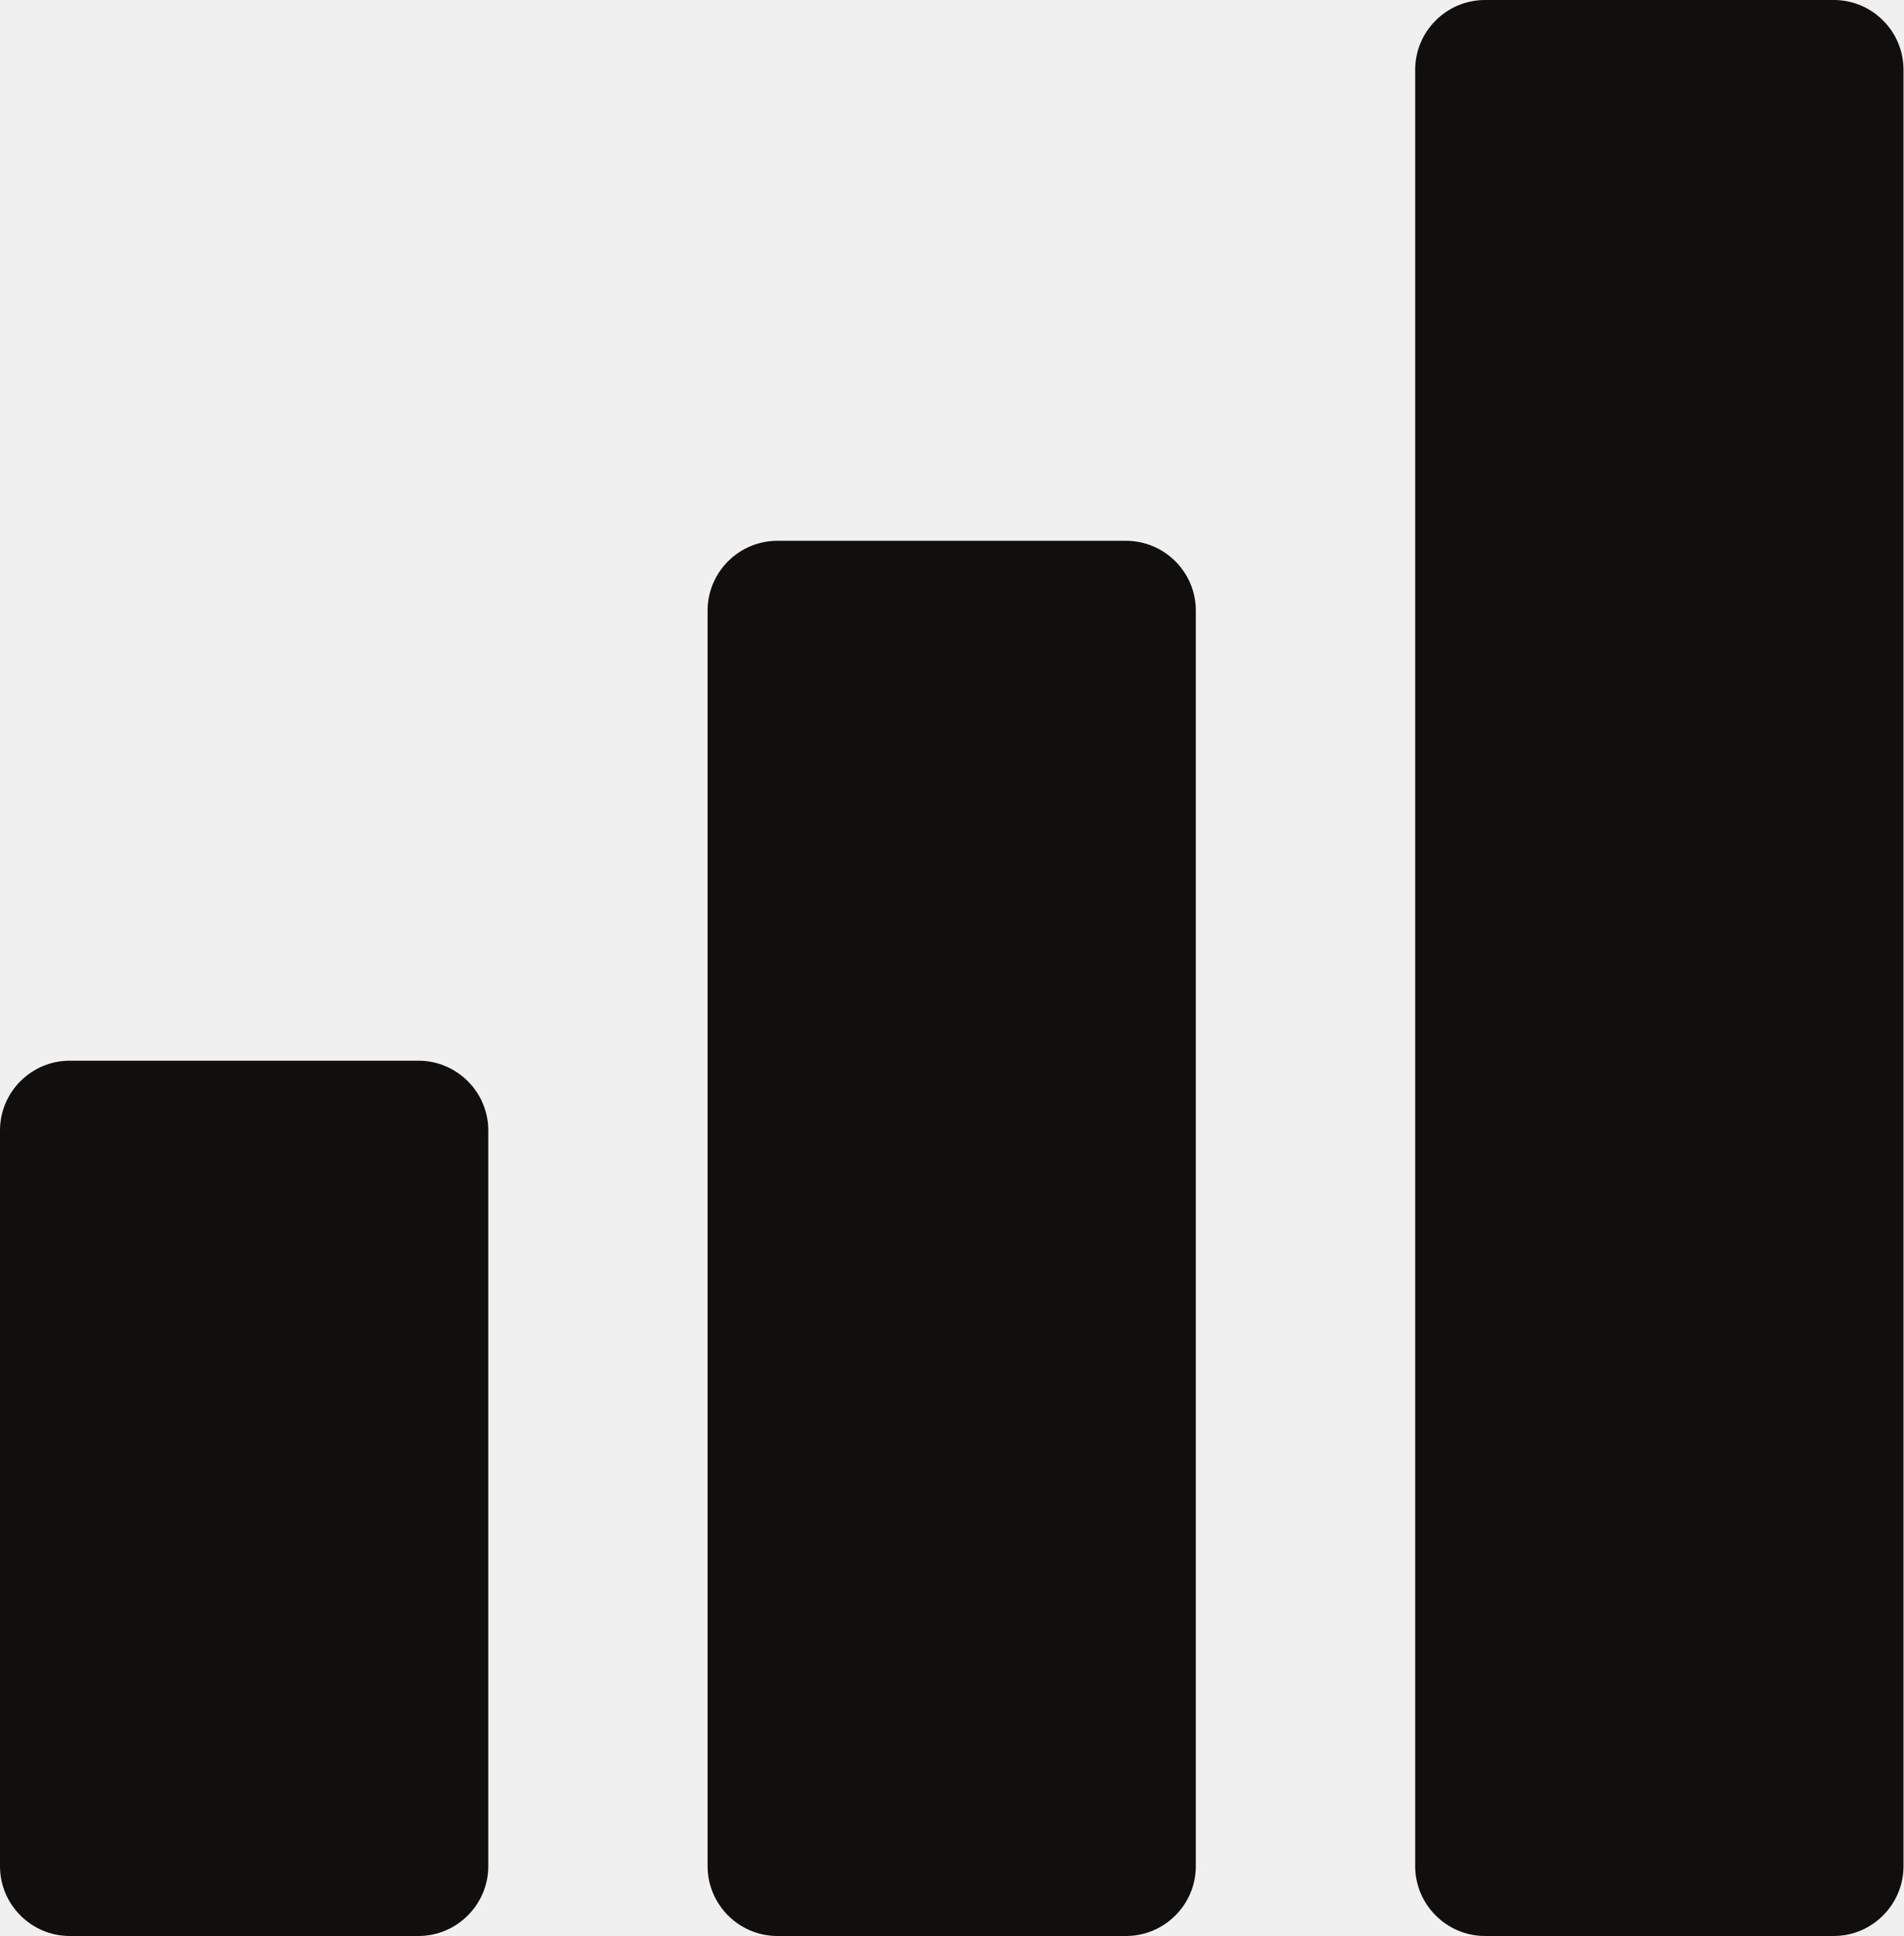
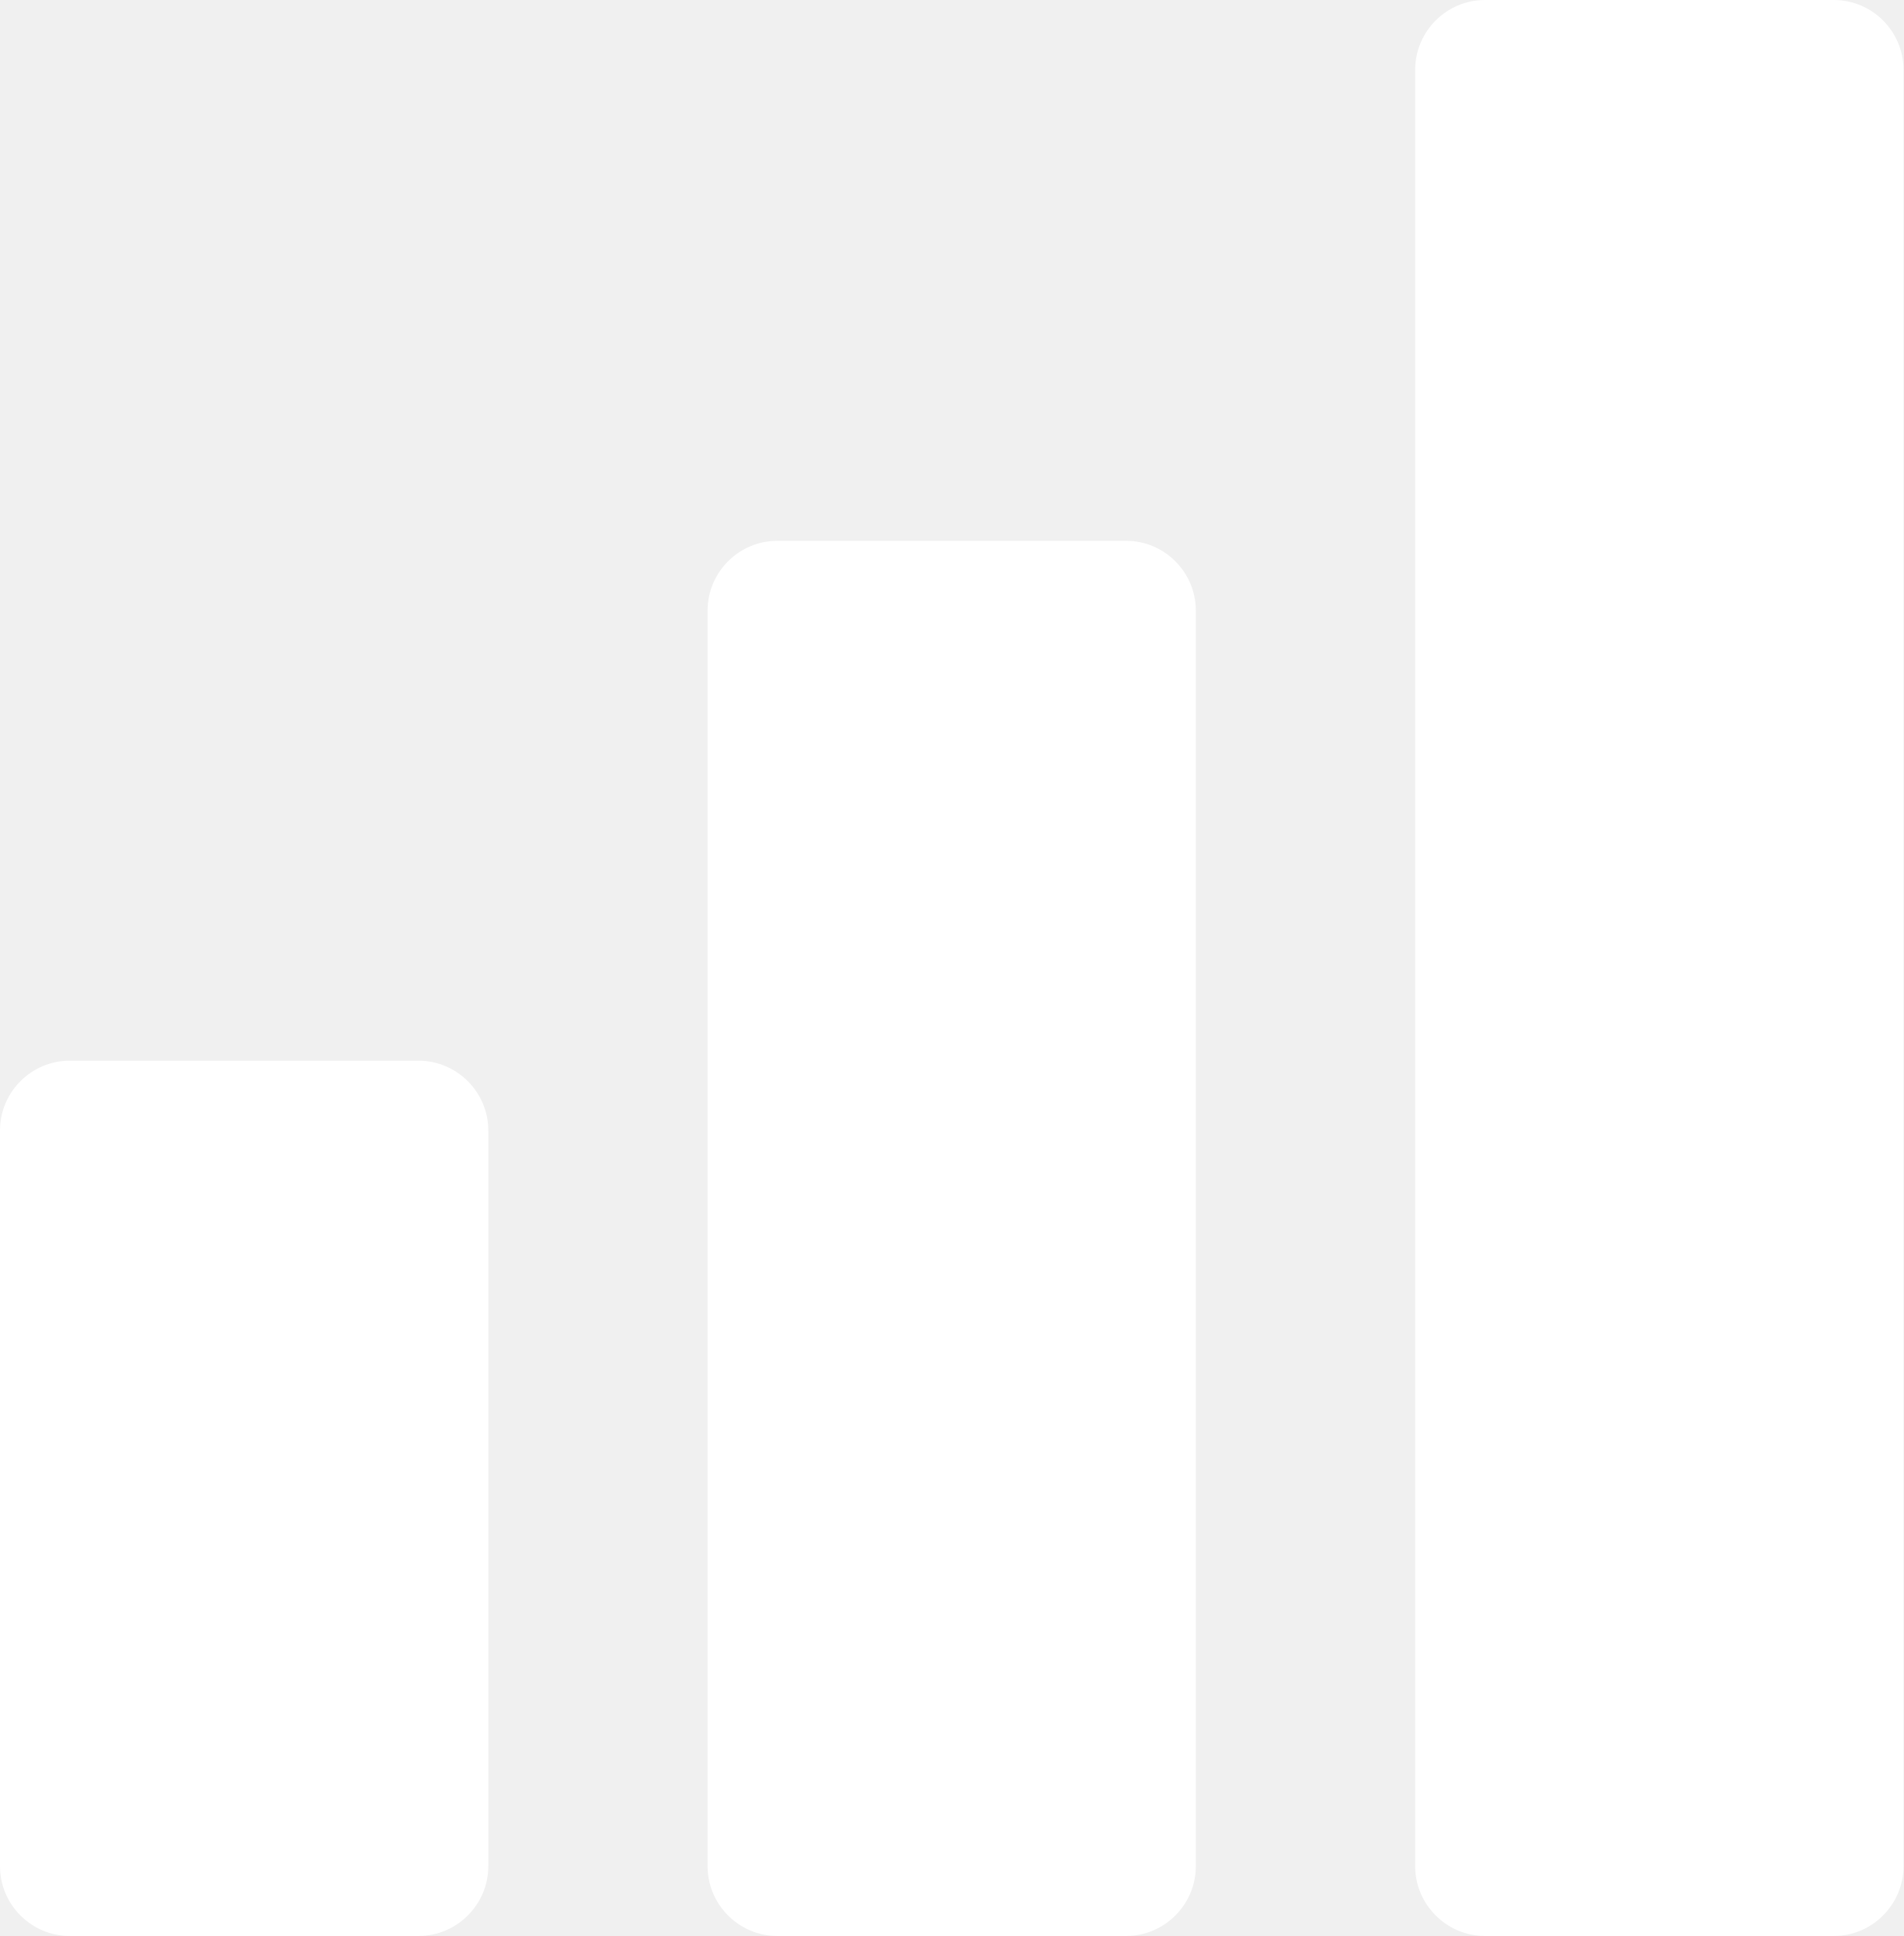
<svg xmlns="http://www.w3.org/2000/svg" version="1.1" width="32.048" height="32.591" viewBox="0 0 32.048 32.591">
  <g transform="matrix(1.333333,0,0,-1.333333,-450.6813,500.0546)">
    <g transform="scale(0.1)">
-       <path d="m 3567.62,3750.41 c -4.83,0 -8.81,-3.94 -8.81,-8.81 v -226.81 c 0,-4.85 3.98,-8.81 8.81,-8.81 h 44.05 c 4.84,0 8.8,3.96 8.8,8.81 v 226.81 c 0,4.87 -3.96,8.81 -8.8,8.81 z m -187.51,-235.62 c 0,-4.85 3.96,-8.81 8.8,-8.81 h 44.05 c 4.83,0 8.81,3.96 8.81,8.81 v 92.89 c 0,4.86 -3.98,8.81 -8.81,8.81 h -44.05 c -4.84,0 -8.8,-3.95 -8.8,-8.81 z m 89.35,158.54 c 0,4.84 3.96,8.8 8.81,8.8 h 44.03 c 4.85,0 8.81,-3.96 8.81,-8.8 v -158.54 c 0,-4.85 -3.96,-8.81 -8.81,-8.81 h -44.03 c -4.85,0 -8.81,3.96 -8.81,8.81 v 158.54" style="fill:#100f0d;fill-opacity:1;fill-rule:nonzero;stroke:none" />
+       <path d="m 3567.62,3750.41 c -4.83,0 -8.81,-3.94 -8.81,-8.81 v -226.81 c 0,-4.85 3.98,-8.81 8.81,-8.81 h 44.05 c 4.84,0 8.8,3.96 8.8,8.81 v 226.81 c 0,4.87 -3.96,8.81 -8.8,8.81 z m -187.51,-235.62 c 0,-4.85 3.96,-8.81 8.8,-8.81 h 44.05 c 4.83,0 8.81,3.96 8.81,8.81 v 92.89 c 0,4.86 -3.98,8.81 -8.81,8.81 h -44.05 c -4.84,0 -8.8,-3.95 -8.8,-8.81 z m 89.35,158.54 c 0,4.84 3.96,8.8 8.81,8.8 h 44.03 c 4.85,0 8.81,-3.96 8.81,-8.8 v -158.54 c 0,-4.85 -3.96,-8.81 -8.81,-8.81 h -44.03 c -4.85,0 -8.81,3.96 -8.81,8.81 v 158.54" style="fill:#ffffff;fill-opacity:1;fill-rule:nonzero;stroke:none" />
    </g>
  </g>
</svg>
